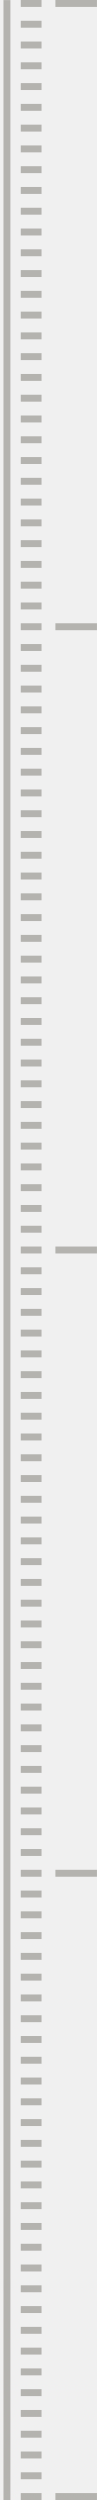
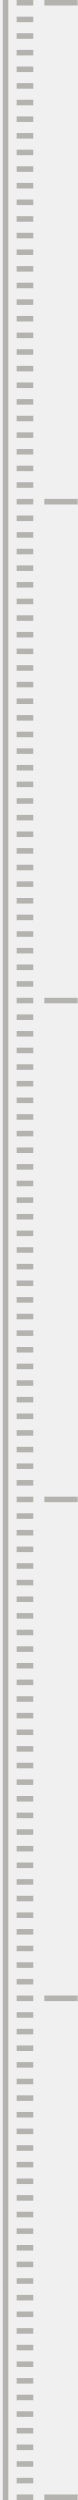
- <svg xmlns="http://www.w3.org/2000/svg" width="14" height="361" viewBox="0 0 14 361" fill="none">
-   <g clip-path="url(#clip0_138_403)">
-     <line y1="-0.5" x2="361" y2="-0.5" transform="matrix(0 -1 -1 0 0.501953 361.005)" stroke="#3B392C" stroke-opacity="0.33" />
+ <svg xmlns="http://www.w3.org/2000/svg" width="14" height="451" viewBox="0 0 14 451" fill="none">
+   <g clip-path="url(#clip0_141_36)">
+     <line y1="-0.5" x2="451" y2="-0.5" transform="matrix(0 -1 -1 0 0.501953 451.005)" stroke="#3B392C" stroke-opacity="0.33" />
+     <line x1="3" y1="450.5" x2="6" y2="450.5" stroke="#3B392C" stroke-opacity="0.33" />
+     <line x1="3" y1="447.5" x2="6" y2="447.5" stroke="#3B392C" stroke-opacity="0.33" />
+     <line x1="3" y1="444.5" x2="6" y2="444.5" stroke="#3B392C" stroke-opacity="0.33" />
+     <line x1="3" y1="441.5" x2="6" y2="441.5" stroke="#3B392C" stroke-opacity="0.33" />
+     <line x1="3" y1="438.5" x2="6" y2="438.5" stroke="#3B392C" stroke-opacity="0.33" />
+     <line x1="3" y1="435.5" x2="6" y2="435.5" stroke="#3B392C" stroke-opacity="0.33" />
+     <line x1="3" y1="432.5" x2="6" y2="432.5" stroke="#3B392C" stroke-opacity="0.33" />
+     <line x1="3" y1="429.5" x2="6" y2="429.5" stroke="#3B392C" stroke-opacity="0.33" />
+     <line x1="3" y1="426.5" x2="6" y2="426.5" stroke="#3B392C" stroke-opacity="0.33" />
+     <line x1="3" y1="423.5" x2="6" y2="423.5" stroke="#3B392C" stroke-opacity="0.33" />
+     <line x1="3" y1="420.5" x2="6" y2="420.5" stroke="#3B392C" stroke-opacity="0.33" />
+     <line x1="3" y1="417.5" x2="6" y2="417.5" stroke="#3B392C" stroke-opacity="0.33" />
+     <line x1="3" y1="414.5" x2="6" y2="414.5" stroke="#3B392C" stroke-opacity="0.33" />
+     <line x1="3" y1="411.5" x2="6" y2="411.5" stroke="#3B392C" stroke-opacity="0.33" />
+     <line x1="3" y1="408.5" x2="6" y2="408.5" stroke="#3B392C" stroke-opacity="0.33" />
+     <line x1="3" y1="405.5" x2="6" y2="405.5" stroke="#3B392C" stroke-opacity="0.33" />
+     <line x1="3" y1="402.5" x2="6" y2="402.5" stroke="#3B392C" stroke-opacity="0.33" />
+     <line x1="3" y1="399.5" x2="6" y2="399.5" stroke="#3B392C" stroke-opacity="0.33" />
+     <line x1="3" y1="396.5" x2="6" y2="396.5" stroke="#3B392C" stroke-opacity="0.33" />
+     <line x1="3" y1="393.5" x2="6" y2="393.5" stroke="#3B392C" stroke-opacity="0.33" />
+     <line x1="3" y1="390.5" x2="6" y2="390.5" stroke="#3B392C" stroke-opacity="0.33" />
+     <line x1="3" y1="387.5" x2="6" y2="387.5" stroke="#3B392C" stroke-opacity="0.33" />
+     <line x1="3" y1="384.5" x2="6" y2="384.5" stroke="#3B392C" stroke-opacity="0.33" />
+     <line x1="3" y1="381.5" x2="6" y2="381.5" stroke="#3B392C" stroke-opacity="0.33" />
+     <line x1="3" y1="378.5" x2="6" y2="378.5" stroke="#3B392C" stroke-opacity="0.33" />
+     <line x1="3" y1="375.5" x2="6" y2="375.5" stroke="#3B392C" stroke-opacity="0.33" />
+     <line x1="3" y1="372.5" x2="6" y2="372.5" stroke="#3B392C" stroke-opacity="0.33" />
+     <line x1="3" y1="369.5" x2="6" y2="369.5" stroke="#3B392C" stroke-opacity="0.33" />
+     <line x1="3" y1="366.5" x2="6" y2="366.5" stroke="#3B392C" stroke-opacity="0.33" />
+     <line x1="3" y1="363.5" x2="6" y2="363.5" stroke="#3B392C" stroke-opacity="0.33" />
    <line x1="3" y1="360.5" x2="6" y2="360.5" stroke="#3B392C" stroke-opacity="0.33" />
    <line x1="3" y1="357.5" x2="6" y2="357.5" stroke="#3B392C" stroke-opacity="0.33" />
    <line x1="3" y1="354.5" x2="6" y2="354.5" stroke="#3B392C" stroke-opacity="0.33" />
    <line x1="3" y1="351.5" x2="6" y2="351.5" stroke="#3B392C" stroke-opacity="0.33" />
    <line x1="3" y1="348.5" x2="6" y2="348.5" stroke="#3B392C" stroke-opacity="0.33" />
    <line x1="3" y1="345.5" x2="6" y2="345.5" stroke="#3B392C" stroke-opacity="0.33" />
    <line x1="3" y1="342.5" x2="6" y2="342.5" stroke="#3B392C" stroke-opacity="0.33" />
    <line x1="3" y1="339.5" x2="6" y2="339.5" stroke="#3B392C" stroke-opacity="0.33" />
    <line x1="3" y1="336.5" x2="6" y2="336.5" stroke="#3B392C" stroke-opacity="0.33" />
    <line x1="3" y1="333.5" x2="6" y2="333.5" stroke="#3B392C" stroke-opacity="0.33" />
    <line x1="3" y1="330.5" x2="6" y2="330.5" stroke="#3B392C" stroke-opacity="0.33" />
    <line x1="3" y1="327.5" x2="6" y2="327.5" stroke="#3B392C" stroke-opacity="0.33" />
    <line x1="3" y1="324.5" x2="6" y2="324.5" stroke="#3B392C" stroke-opacity="0.33" />
    <line x1="3" y1="321.5" x2="6" y2="321.5" stroke="#3B392C" stroke-opacity="0.33" />
    <line x1="3" y1="318.5" x2="6" y2="318.5" stroke="#3B392C" stroke-opacity="0.33" />
    <line x1="3" y1="315.5" x2="6" y2="315.5" stroke="#3B392C" stroke-opacity="0.33" />
    <line x1="3" y1="312.5" x2="6" y2="312.5" stroke="#3B392C" stroke-opacity="0.33" />
    <line x1="3" y1="309.5" x2="6" y2="309.5" stroke="#3B392C" stroke-opacity="0.33" />
    <line x1="3" y1="306.5" x2="6" y2="306.5" stroke="#3B392C" stroke-opacity="0.33" />
    <line x1="3" y1="303.5" x2="6" y2="303.5" stroke="#3B392C" stroke-opacity="0.33" />
    <line x1="3" y1="300.5" x2="6" y2="300.5" stroke="#3B392C" stroke-opacity="0.33" />
    <line x1="3" y1="297.5" x2="6" y2="297.5" stroke="#3B392C" stroke-opacity="0.33" />
    <line x1="3" y1="294.5" x2="6" y2="294.5" stroke="#3B392C" stroke-opacity="0.33" />
    <line x1="3" y1="291.5" x2="6" y2="291.5" stroke="#3B392C" stroke-opacity="0.33" />
    <line x1="3" y1="288.5" x2="6" y2="288.5" stroke="#3B392C" stroke-opacity="0.33" />
    <line x1="3" y1="285.5" x2="6" y2="285.5" stroke="#3B392C" stroke-opacity="0.33" />
    <line x1="3" y1="282.5" x2="6" y2="282.5" stroke="#3B392C" stroke-opacity="0.33" />
    <line x1="3" y1="279.5" x2="6" y2="279.5" stroke="#3B392C" stroke-opacity="0.33" />
    <line x1="3" y1="276.5" x2="6" y2="276.5" stroke="#3B392C" stroke-opacity="0.33" />
    <line x1="3" y1="273.5" x2="6" y2="273.5" stroke="#3B392C" stroke-opacity="0.33" />
    <line x1="3" y1="270.5" x2="6" y2="270.5" stroke="#3B392C" stroke-opacity="0.33" />
    <line x1="3" y1="267.5" x2="6" y2="267.5" stroke="#3B392C" stroke-opacity="0.33" />
    <line x1="3" y1="264.5" x2="6" y2="264.5" stroke="#3B392C" stroke-opacity="0.33" />
    <line x1="3" y1="261.5" x2="6" y2="261.5" stroke="#3B392C" stroke-opacity="0.33" />
    <line x1="3" y1="258.5" x2="6" y2="258.5" stroke="#3B392C" stroke-opacity="0.33" />
    <line x1="3" y1="255.5" x2="6" y2="255.5" stroke="#3B392C" stroke-opacity="0.33" />
    <line x1="3" y1="252.5" x2="6" y2="252.5" stroke="#3B392C" stroke-opacity="0.33" />
    <line x1="3" y1="249.5" x2="6" y2="249.5" stroke="#3B392C" stroke-opacity="0.33" />
    <line x1="3" y1="246.5" x2="6" y2="246.5" stroke="#3B392C" stroke-opacity="0.33" />
    <line x1="3" y1="243.5" x2="6" y2="243.5" stroke="#3B392C" stroke-opacity="0.33" />
    <line x1="3" y1="240.5" x2="6" y2="240.5" stroke="#3B392C" stroke-opacity="0.33" />
    <line x1="3" y1="237.5" x2="6" y2="237.5" stroke="#3B392C" stroke-opacity="0.33" />
    <line x1="3" y1="234.5" x2="6" y2="234.5" stroke="#3B392C" stroke-opacity="0.33" />
    <line x1="3" y1="231.5" x2="6" y2="231.5" stroke="#3B392C" stroke-opacity="0.33" />
    <line x1="3" y1="228.5" x2="6" y2="228.5" stroke="#3B392C" stroke-opacity="0.33" />
    <line x1="3" y1="225.5" x2="6" y2="225.5" stroke="#3B392C" stroke-opacity="0.33" />
    <line x1="3" y1="222.5" x2="6" y2="222.5" stroke="#3B392C" stroke-opacity="0.33" />
    <line x1="3" y1="219.5" x2="6" y2="219.5" stroke="#3B392C" stroke-opacity="0.33" />
    <line x1="3" y1="216.5" x2="6" y2="216.5" stroke="#3B392C" stroke-opacity="0.33" />
    <line x1="3" y1="213.5" x2="6" y2="213.5" stroke="#3B392C" stroke-opacity="0.33" />
    <line x1="3" y1="210.5" x2="6" y2="210.5" stroke="#3B392C" stroke-opacity="0.33" />
    <line x1="3" y1="207.5" x2="6" y2="207.5" stroke="#3B392C" stroke-opacity="0.33" />
    <line x1="3" y1="204.5" x2="6" y2="204.5" stroke="#3B392C" stroke-opacity="0.33" />
    <line x1="3" y1="201.5" x2="6" y2="201.5" stroke="#3B392C" stroke-opacity="0.33" />
    <line x1="3" y1="198.5" x2="6" y2="198.5" stroke="#3B392C" stroke-opacity="0.33" />
    <line x1="3" y1="195.5" x2="6" y2="195.5" stroke="#3B392C" stroke-opacity="0.33" />
    <line x1="3" y1="192.5" x2="6" y2="192.5" stroke="#3B392C" stroke-opacity="0.33" />
    <line x1="3" y1="189.5" x2="6" y2="189.5" stroke="#3B392C" stroke-opacity="0.33" />
    <line x1="3" y1="186.5" x2="6" y2="186.5" stroke="#3B392C" stroke-opacity="0.33" />
    <line x1="3" y1="183.5" x2="6" y2="183.5" stroke="#3B392C" stroke-opacity="0.33" />
    <line x1="3" y1="180.5" x2="6" y2="180.5" stroke="#3B392C" stroke-opacity="0.33" />
    <line x1="3" y1="177.5" x2="6" y2="177.5" stroke="#3B392C" stroke-opacity="0.33" />
    <line x1="3" y1="174.5" x2="6" y2="174.5" stroke="#3B392C" stroke-opacity="0.33" />
    <line x1="3" y1="171.5" x2="6" y2="171.5" stroke="#3B392C" stroke-opacity="0.33" />
    <line x1="3" y1="168.5" x2="6" y2="168.5" stroke="#3B392C" stroke-opacity="0.33" />
    <line x1="3" y1="165.5" x2="6" y2="165.5" stroke="#3B392C" stroke-opacity="0.33" />
    <line x1="3" y1="162.5" x2="6" y2="162.5" stroke="#3B392C" stroke-opacity="0.33" />
    <line x1="3" y1="159.5" x2="6" y2="159.5" stroke="#3B392C" stroke-opacity="0.33" />
    <line x1="3" y1="156.5" x2="6" y2="156.5" stroke="#3B392C" stroke-opacity="0.33" />
    <line x1="3" y1="153.5" x2="6" y2="153.5" stroke="#3B392C" stroke-opacity="0.33" />
    <line x1="3" y1="150.5" x2="6" y2="150.5" stroke="#3B392C" stroke-opacity="0.33" />
    <line x1="3" y1="147.5" x2="6" y2="147.5" stroke="#3B392C" stroke-opacity="0.33" />
    <line x1="3" y1="144.5" x2="6" y2="144.5" stroke="#3B392C" stroke-opacity="0.33" />
    <line x1="3" y1="141.5" x2="6" y2="141.5" stroke="#3B392C" stroke-opacity="0.33" />
    <line x1="3" y1="138.5" x2="6" y2="138.5" stroke="#3B392C" stroke-opacity="0.33" />
    <line x1="3" y1="135.5" x2="6" y2="135.5" stroke="#3B392C" stroke-opacity="0.33" />
    <line x1="3" y1="132.5" x2="6" y2="132.5" stroke="#3B392C" stroke-opacity="0.33" />
    <line x1="3" y1="129.5" x2="6" y2="129.5" stroke="#3B392C" stroke-opacity="0.33" />
    <line x1="3" y1="126.5" x2="6" y2="126.5" stroke="#3B392C" stroke-opacity="0.33" />
    <line x1="3" y1="123.5" x2="6" y2="123.5" stroke="#3B392C" stroke-opacity="0.33" />
    <line x1="3" y1="120.5" x2="6" y2="120.5" stroke="#3B392C" stroke-opacity="0.33" />
    <line x1="3" y1="117.5" x2="6" y2="117.5" stroke="#3B392C" stroke-opacity="0.33" />
    <line x1="3" y1="114.5" x2="6" y2="114.5" stroke="#3B392C" stroke-opacity="0.33" />
    <line x1="3" y1="111.5" x2="6" y2="111.5" stroke="#3B392C" stroke-opacity="0.33" />
    <line x1="3" y1="108.5" x2="6" y2="108.5" stroke="#3B392C" stroke-opacity="0.33" />
    <line x1="3" y1="105.5" x2="6" y2="105.5" stroke="#3B392C" stroke-opacity="0.33" />
    <line x1="3" y1="102.5" x2="6" y2="102.5" stroke="#3B392C" stroke-opacity="0.33" />
    <line x1="3" y1="99.5" x2="6" y2="99.5" stroke="#3B392C" stroke-opacity="0.33" />
    <line x1="3" y1="96.5" x2="6" y2="96.5" stroke="#3B392C" stroke-opacity="0.33" />
    <line x1="3" y1="93.5" x2="6" y2="93.5" stroke="#3B392C" stroke-opacity="0.33" />
    <line x1="3" y1="90.5" x2="6" y2="90.5" stroke="#3B392C" stroke-opacity="0.33" />
    <line x1="3" y1="87.5" x2="6" y2="87.5" stroke="#3B392C" stroke-opacity="0.33" />
    <line x1="3" y1="84.5" x2="6" y2="84.5" stroke="#3B392C" stroke-opacity="0.33" />
    <line x1="3" y1="81.5" x2="6" y2="81.5" stroke="#3B392C" stroke-opacity="0.33" />
    <line x1="3" y1="78.5" x2="6" y2="78.5" stroke="#3B392C" stroke-opacity="0.33" />
    <line x1="3" y1="75.5" x2="6" y2="75.5" stroke="#3B392C" stroke-opacity="0.33" />
    <line x1="3" y1="72.5" x2="6" y2="72.5" stroke="#3B392C" stroke-opacity="0.33" />
    <line x1="3" y1="69.5" x2="6" y2="69.5" stroke="#3B392C" stroke-opacity="0.33" />
    <line x1="3" y1="66.5" x2="6" y2="66.5" stroke="#3B392C" stroke-opacity="0.33" />
    <line x1="3" y1="63.5" x2="6" y2="63.5" stroke="#3B392C" stroke-opacity="0.33" />
    <line x1="3" y1="60.5" x2="6" y2="60.5" stroke="#3B392C" stroke-opacity="0.33" />
    <line x1="3" y1="57.5" x2="6" y2="57.5" stroke="#3B392C" stroke-opacity="0.33" />
    <line x1="3" y1="54.5" x2="6" y2="54.5" stroke="#3B392C" stroke-opacity="0.33" />
    <line x1="3" y1="51.5" x2="6" y2="51.5" stroke="#3B392C" stroke-opacity="0.33" />
    <line x1="3" y1="48.5" x2="6" y2="48.5" stroke="#3B392C" stroke-opacity="0.33" />
    <line x1="3" y1="45.5" x2="6" y2="45.5" stroke="#3B392C" stroke-opacity="0.33" />
    <line x1="3" y1="42.5" x2="6" y2="42.5" stroke="#3B392C" stroke-opacity="0.33" />
    <line x1="3" y1="39.5" x2="6" y2="39.5" stroke="#3B392C" stroke-opacity="0.33" />
    <line x1="3" y1="36.5" x2="6" y2="36.5" stroke="#3B392C" stroke-opacity="0.33" />
    <line x1="3" y1="33.5" x2="6" y2="33.5" stroke="#3B392C" stroke-opacity="0.33" />
    <line x1="3" y1="30.5" x2="6" y2="30.5" stroke="#3B392C" stroke-opacity="0.33" />
    <line x1="3" y1="27.5" x2="6" y2="27.5" stroke="#3B392C" stroke-opacity="0.33" />
    <line x1="3" y1="24.5" x2="6" y2="24.5" stroke="#3B392C" stroke-opacity="0.33" />
    <line x1="3" y1="21.5" x2="6" y2="21.5" stroke="#3B392C" stroke-opacity="0.33" />
    <line x1="3" y1="18.5" x2="6" y2="18.5" stroke="#3B392C" stroke-opacity="0.33" />
    <line x1="3" y1="15.5" x2="6" y2="15.5" stroke="#3B392C" stroke-opacity="0.33" />
    <line x1="3" y1="12.5" x2="6" y2="12.5" stroke="#3B392C" stroke-opacity="0.33" />
    <line x1="3" y1="9.5" x2="6" y2="9.5" stroke="#3B392C" stroke-opacity="0.33" />
    <line x1="3" y1="6.5" x2="6" y2="6.5" stroke="#3B392C" stroke-opacity="0.33" />
    <line x1="3" y1="3.5" x2="6" y2="3.5" stroke="#3B392C" stroke-opacity="0.33" />
    <line x1="3" y1="0.5" x2="6" y2="0.5" stroke="#3B392C" stroke-opacity="0.33" />
+     <line x1="8" y1="450.5" x2="14" y2="450.5" stroke="#3B392C" stroke-opacity="0.33" />
    <line x1="8" y1="360.5" x2="14" y2="360.5" stroke="#3B392C" stroke-opacity="0.33" />
    <line x1="8" y1="270.5" x2="14" y2="270.5" stroke="#3B392C" stroke-opacity="0.33" />
    <line x1="8" y1="180.5" x2="14" y2="180.5" stroke="#3B392C" stroke-opacity="0.33" />
    <line x1="8" y1="90.5" x2="14" y2="90.5" stroke="#3B392C" stroke-opacity="0.33" />
    <line x1="8" y1="0.5" x2="14" y2="0.5" stroke="#3B392C" stroke-opacity="0.33" />
  </g>
  <defs>
-     <clipPath id="clip0_138_403">
-       <rect width="361" height="14" fill="white" transform="matrix(0 -1 1 0 0 361)" />
+     <clipPath id="clip0_141_36">
+       <rect width="451" height="14" fill="white" transform="matrix(0 -1 1 0 0 451)" />
    </clipPath>
  </defs>
</svg>
